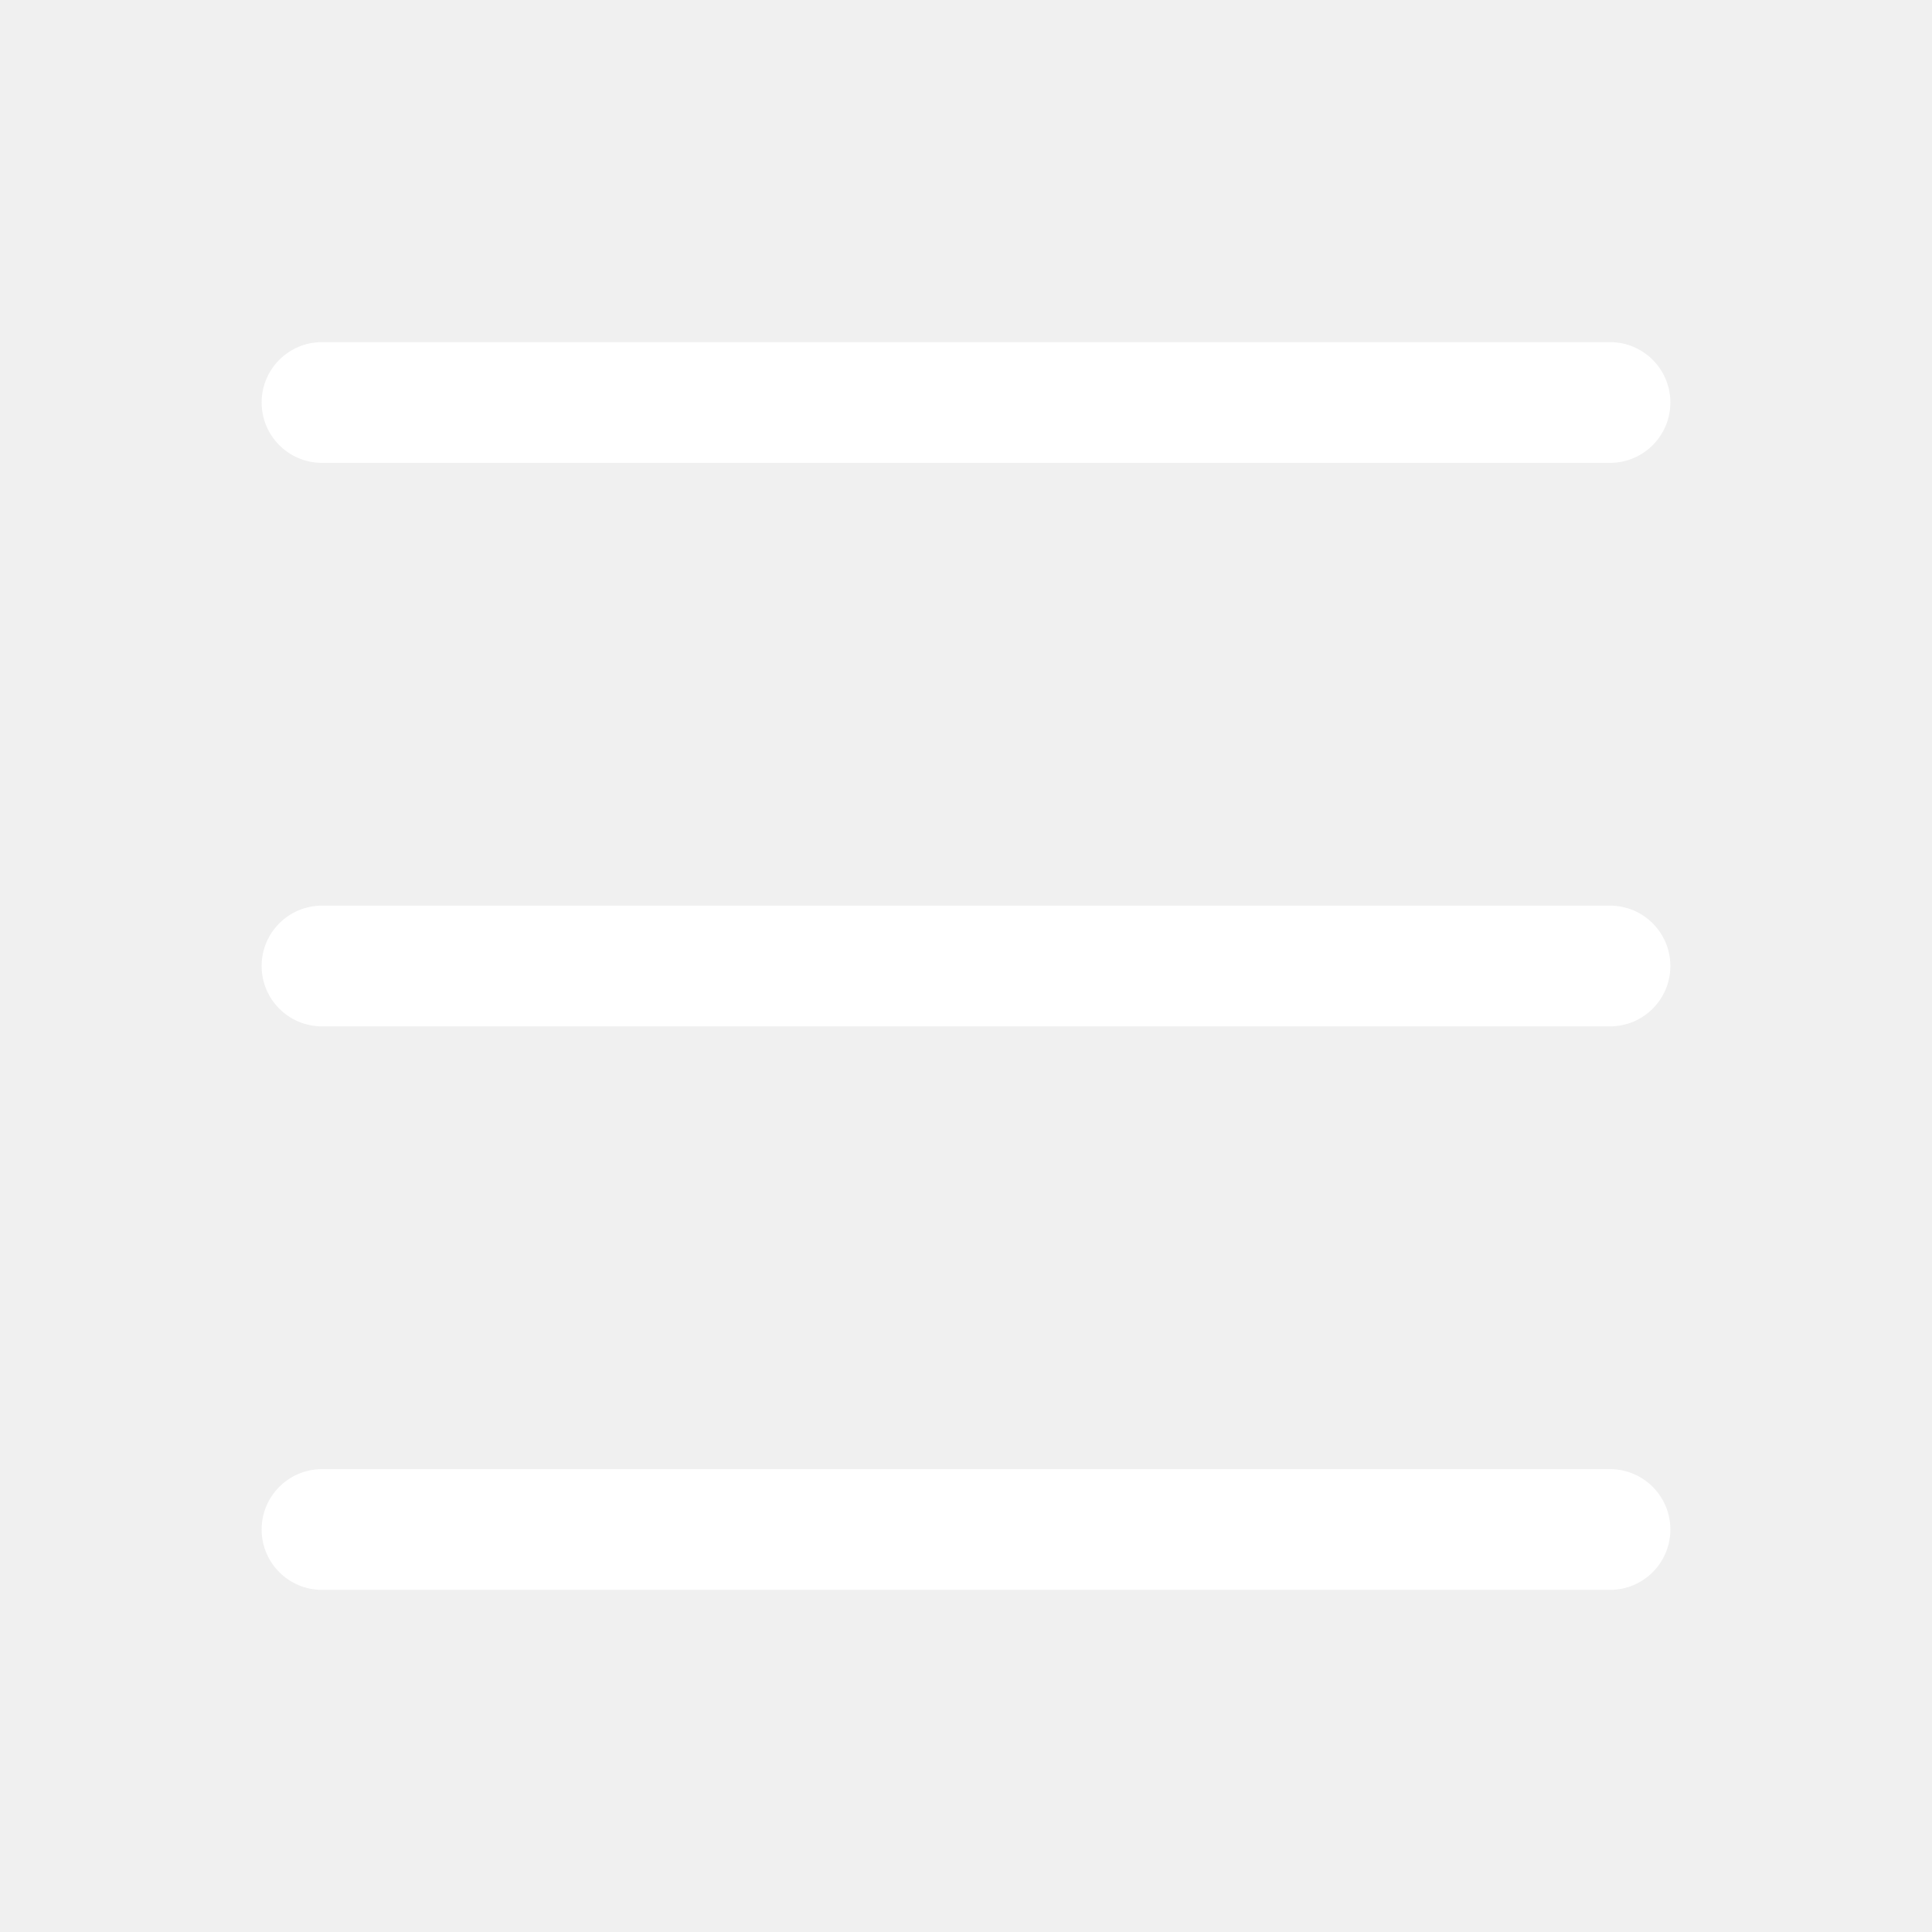
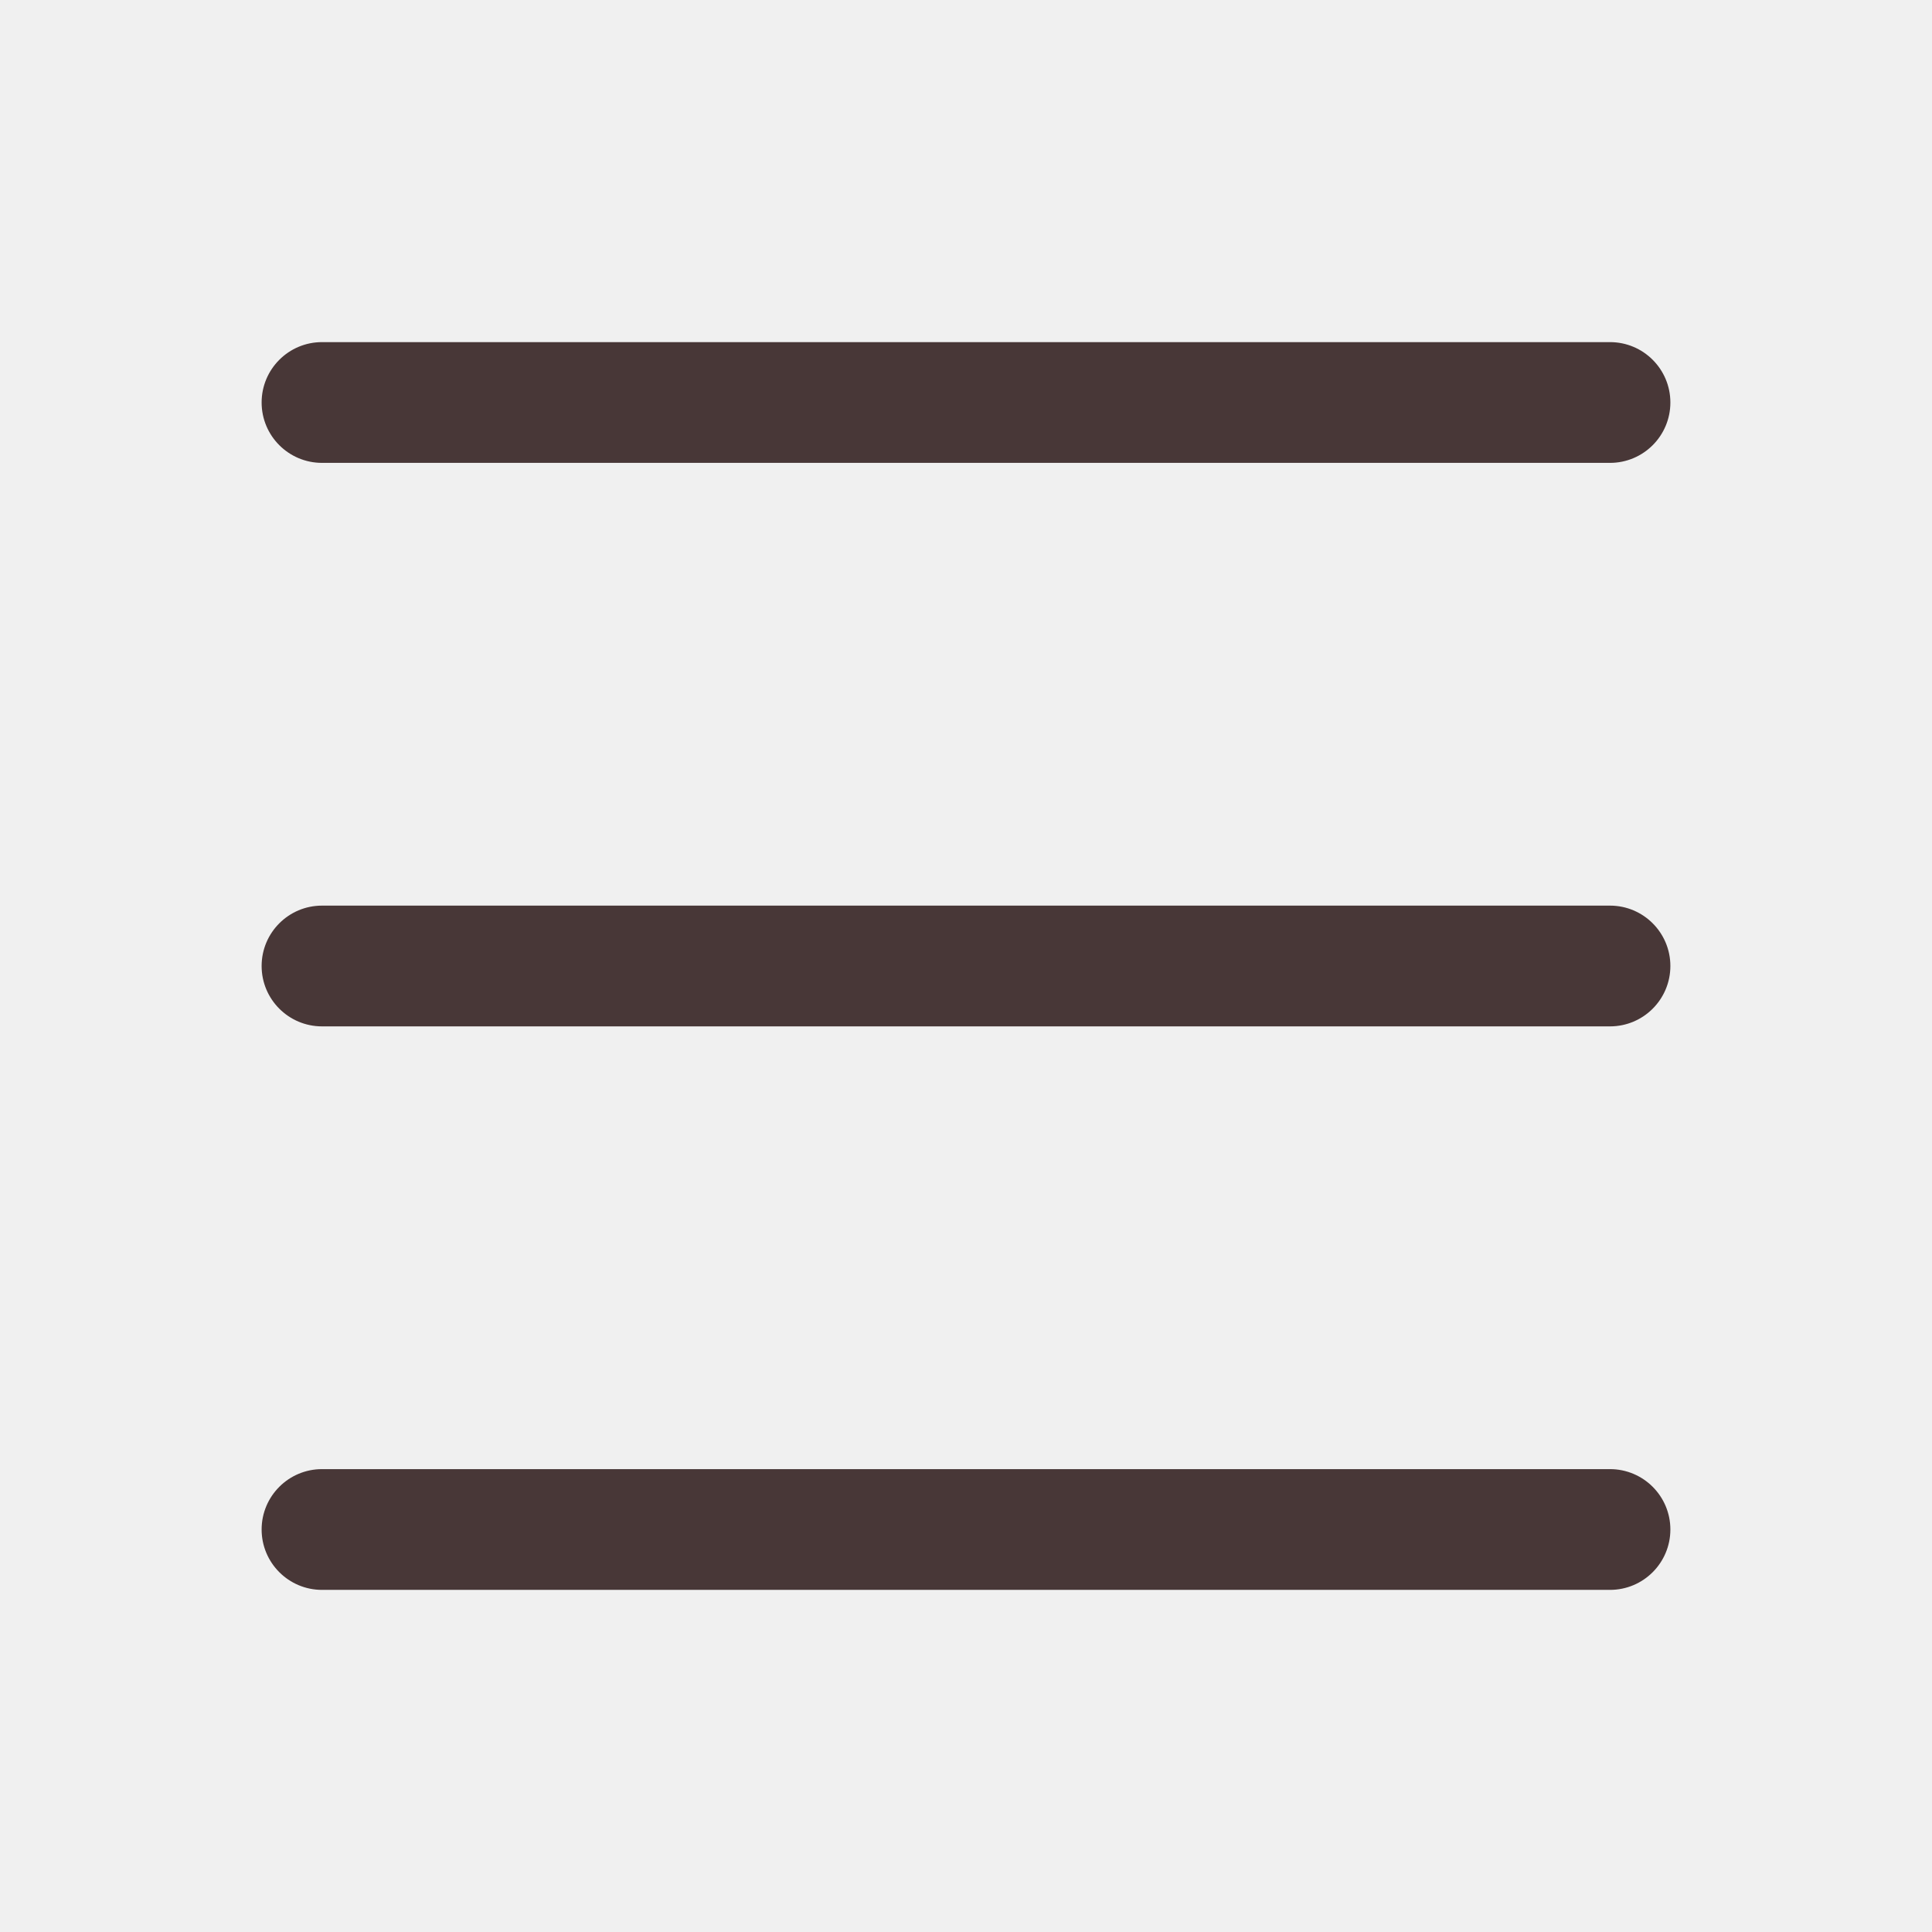
<svg xmlns="http://www.w3.org/2000/svg" width="24" height="24" viewBox="0 0 24 24" fill="none" version="1.1" id="svg3">
  <defs id="defs3" />
-   <path style="baseline-shift:baseline;display:inline;overflow:visible;vector-effect:none;fill:#ffffff;stroke-linecap:round;stroke-linejoin:round;enable-background:accumulate;stop-color:#000000;stop-opacity:1;opacity:1" d="M 4,4.25 A 0.75,0.75 0 0 0 3.25,5 0.75,0.75 0 0 0 4,5.75 H 20 A 0.75,0.75 0 0 0 20.75,5 0.75,0.75 0 0 0 20,4.25 Z" id="path1" />
-   <path style="baseline-shift:baseline;display:inline;overflow:visible;vector-effect:none;fill:#ffffff;stroke-linecap:round;stroke-linejoin:round;enable-background:accumulate;stop-color:#000000;stop-opacity:1;opacity:1" d="M 4,11.25 A 0.75,0.75 0 0 0 3.25,12 0.75,0.75 0 0 0 4,12.75 H 20 A 0.75,0.75 0 0 0 20.75,12 0.75,0.75 0 0 0 20,11.25 Z" id="path2" />
-   <path style="baseline-shift:baseline;display:inline;overflow:visible;vector-effect:none;fill:#ffffff;stroke-linecap:round;stroke-linejoin:round;enable-background:accumulate;stop-color:#000000;stop-opacity:1;opacity:1" d="M 4,18.25 A 0.75,0.75 0 0 0 3.25,19 0.75,0.75 0 0 0 4,19.75 H 20 A 0.75,0.75 0 0 0 20.75,19 0.75,0.75 0 0 0 20,18.25 Z" id="path3" />
+   <path style="baseline-shift:baseline;display:inline;overflow:visible;vector-effect:none;fill:#483737;stroke-linecap:round;stroke-linejoin:round;enable-background:accumulate;stop-color:#000000;stop-opacity:1;opacity:1" d="M 4,4.25 A 0.75,0.75 0 0 0 3.25,5 0.75,0.75 0 0 0 4,5.75 H 20 A 0.75,0.75 0 0 0 20.75,5 0.75,0.75 0 0 0 20,4.25 Z" id="path1" />
+   <path style="baseline-shift:baseline;display:inline;overflow:visible;vector-effect:none;fill:#483737;stroke-linecap:round;stroke-linejoin:round;enable-background:accumulate;stop-color:#000000;stop-opacity:1;opacity:1" d="M 4,11.25 A 0.75,0.75 0 0 0 3.25,12 0.75,0.75 0 0 0 4,12.75 H 20 A 0.75,0.75 0 0 0 20.75,12 0.75,0.75 0 0 0 20,11.25 Z" id="path2" />
+   <path style="baseline-shift:baseline;display:inline;overflow:visible;vector-effect:none;fill:#483737;stroke-linecap:round;stroke-linejoin:round;enable-background:accumulate;stop-color:#000000;stop-opacity:1;opacity:1" d="M 4,18.25 A 0.75,0.75 0 0 0 3.25,19 0.75,0.75 0 0 0 4,19.75 H 20 A 0.75,0.75 0 0 0 20.75,19 0.75,0.75 0 0 0 20,18.25 Z" id="path3" />
</svg>
